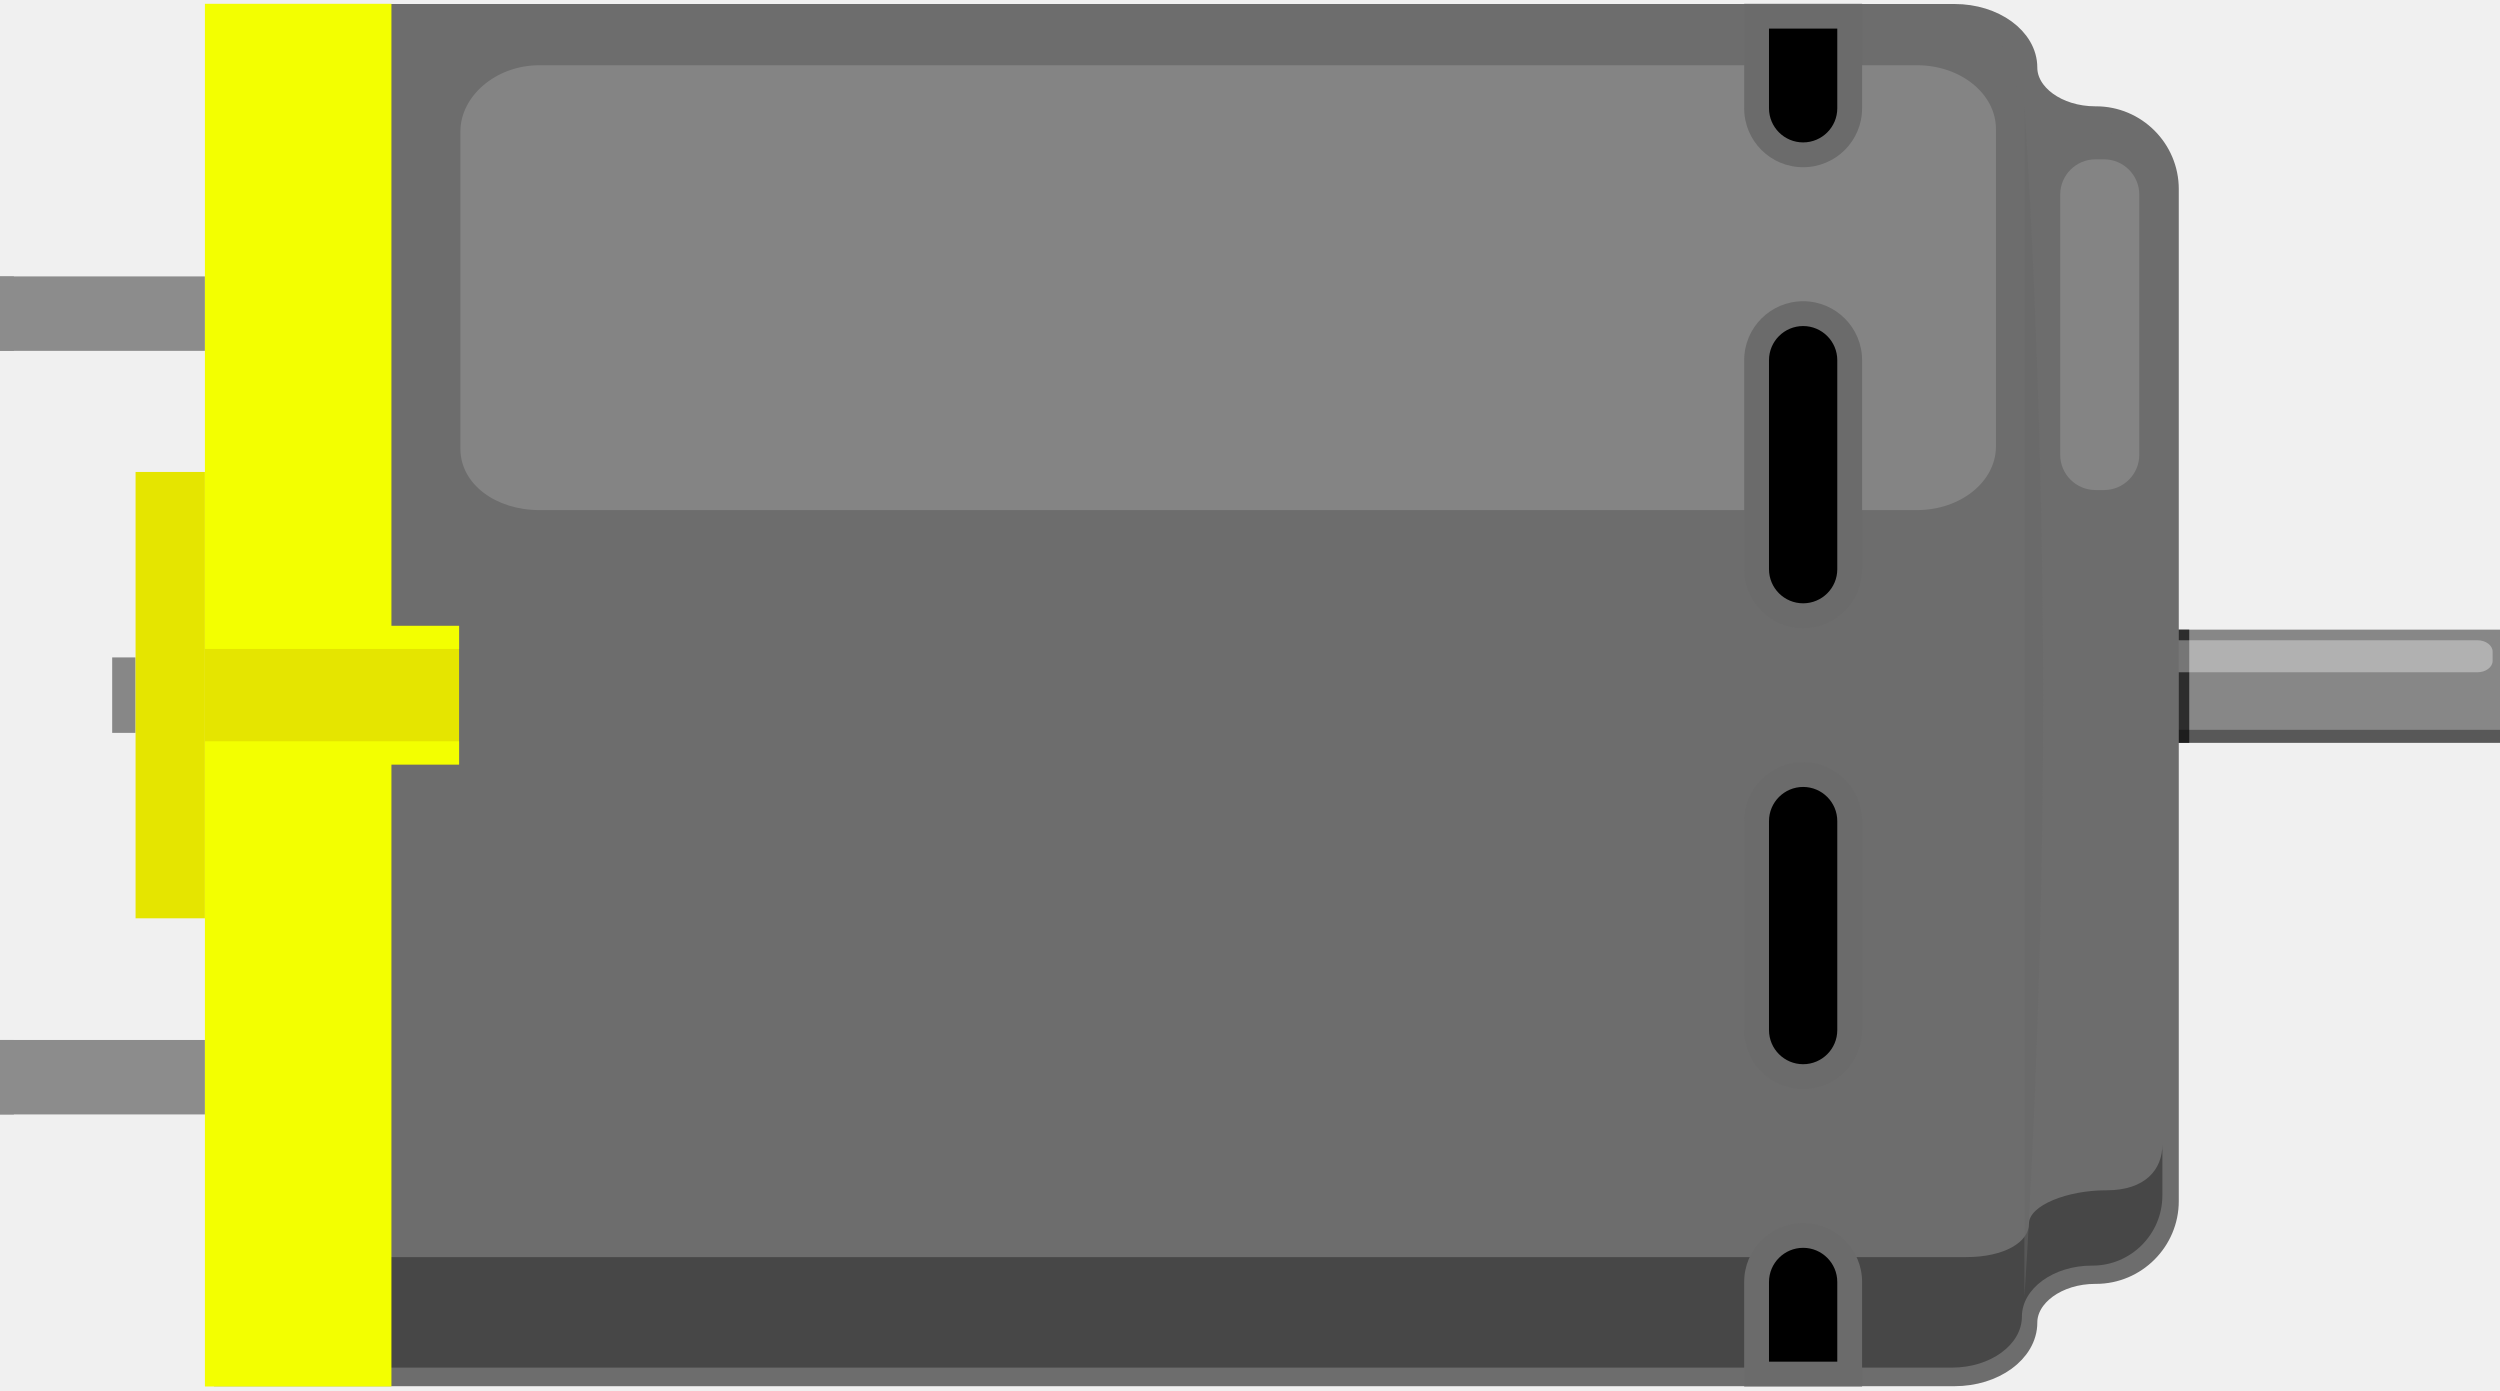
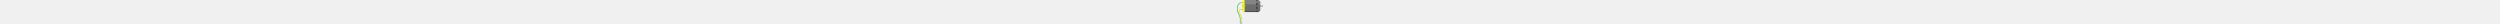
- <svg xmlns="http://www.w3.org/2000/svg" version="1.1" baseProfile="basic" id="Layer_1" x="0px" y="0px" width="1.39in" height="0.773in" viewBox="0 0 100.748 55.721" xml:space="preserve">
-   <rect id="connector0pin" y="10.986" fill="#8C8C8C" width="8.258" height="3" />
-   <rect id="connector1pin" y="41.757" fill="#8C8C8C" width="8.258" height="3" />
-   <rect id="connector0terminal" y="10.986" fill="#8C8C8C" width="0.559" height="3" />
-   <rect id="connector1terminal" y="41.757" fill="#8C8C8C" width="0.559" height="3" />
-   <g>
-     <path fill="#ED8F66" d="M9.811,10.968v2.992h9.36v-2.992H9.811z M12.102,13.531c-0.589,0-1.065-0.477-1.065-1.064   s0.478-1.068,1.065-1.068s1.067,0.479,1.067,1.068S12.69,13.531,12.102,13.531z" />
-     <path fill="#ED8F66" d="M9.811,41.761v2.992h9.36v-2.992H9.811z M12.102,44.326c-0.589,0-1.065-0.479-1.065-1.066   s0.478-1.066,1.065-1.066s1.067,0.479,1.067,1.066C13.169,43.847,12.69,44.326,12.102,44.326z" />
-   </g>
+ <svg xmlns="http://www.w3.org/2000/svg" version="1.1" baseProfile="basic" id="Layer_1" x="0px" y="0px" width="1.669in" height="1.515" viewBox="0 0 120.132 109.103" xml:space="preserve">
+   <rect id="connector0pin" x="13.439" y="100.847" fill="#8C8C8C" width="3" height="8.256" />
+   <rect id="connector1pin" x="20.636" y="100.847" fill="#8C8C8C" width="3" height="8.256" />
+   <rect id="connector0terminal" x="13.439" y="108.543" fill="#8C8C8C" width="3" height="0.56" />
+   <rect id="connector1terminal" x="20.636" y="108.543" fill="#8C8C8C" width="3" height="0.56" />
  <g id="breadboard">
    <g>
-       <rect x="87.773" y="25.221" fill="#878787" width="12.975" height="4.562" />
-       <rect x="87.773" y="25.221" fill="#2D2D2D" width="0.451" height="4.562" />
-       <rect x="87.773" y="29.258" opacity="0.35" width="12.975" height="0.522" />
-       <path opacity="0.35" fill="#FFFFFF" d="M100.451,26.478c0,0.255-0.275,0.461-0.617,0.461H87.396c-0.34,0-0.617-0.188-0.617-0.443    v-0.369c0-0.256,0.277-0.479,0.617-0.479h12.438c0.342,0,0.617,0.207,0.617,0.461V26.478z" />
+       <rect x="107.157" y="25.221" fill="#878787" width="12.975" height="4.562" />
+       <rect x="107.157" y="25.221" fill="#2D2D2D" width="0.451" height="4.562" />
+       <rect x="107.157" y="29.258" opacity="0.35" width="12.975" height="0.522" />
+       <path opacity="0.35" fill="#FFFFFF" d="M119.835,26.478c0,0.255-0.275,0.461-0.617,0.461H106.78c-0.34,0-0.617-0.188-0.617-0.443    v-0.369c0-0.256,0.277-0.479,0.617-0.479h12.438c0.342,0,0.617,0.207,0.617,0.461V26.478z" />
    </g>
    <g>
-       <path fill="#6D6D6D" stroke="#6D6D6D" d="M87.303,7.465c0-1.561-1.275-2.834-2.834-2.834h-0.031c-1.561,0-2.836-0.93-2.836-2.062    s-1.273-2.061-2.834-2.061H9.123v54.701h69.645c1.561,0,2.834-0.93,2.834-2.062s1.275-2.061,2.836-2.061h0.031    c1.559,0,2.834-1.275,2.834-2.836V7.465z" />
+       <path fill="#6D6D6D" stroke="#6D6D6D" d="M106.687,7.465c0-1.561-1.275-2.834-2.834-2.834h-0.031c-1.561,0-2.836-0.93-2.836-2.062    c0-1.132-1.273-2.061-2.834-2.061H28.507v54.701h69.645c1.561,0,2.834-0.93,2.834-2.062s1.275-2.061,2.836-2.061h0.031    c1.559,0,2.834-1.275,2.834-2.836V7.465L106.687,7.465z" />
    </g>
-     <path opacity="0.35" d="M84.896,47.815h-0.029c-1.551,0-3.102,0.606-3.102,1.346c0,0.738-0.982,1.346-2.531,1.346H14.836v4.453   h63.833c1.547,0,2.812-0.926,2.812-2.055s1.27-2.055,2.816-2.055h0.031c1.549,0,2.814-1.271,2.814-2.824v-2.061   C87.146,46.983,86.445,47.815,84.896,47.815z" />
-     <rect x="4.521" y="26.34" fill="#878787" width="0.94" height="3.041" />
-     <rect x="8.258" y="25.069" fill="#E5E500" width="10.242" height="5.584" />
+     <path opacity="0.35" d="M104.28,47.815h-0.029c-1.551,0-3.102,0.606-3.102,1.346c0,0.738-0.982,1.346-2.531,1.346H34.22v4.453   h63.833c1.547,0,2.812-0.926,2.812-2.055c0-1.129,1.27-2.055,2.816-2.055h0.031c1.549,0,2.814-1.271,2.814-2.824v-2.061   C106.53,46.983,105.829,47.815,104.28,47.815z" />
+     <rect x="23.905" y="26.34" fill="#878787" width="0.94" height="3.041" />
+     <rect x="27.642" y="25.069" fill="#E5E500" width="10.242" height="5.584" />
    <g>
-       <rect x="5.463" y="18.866" fill="#E5E500" width="2.795" height="17.988" />
-       <polygon fill="#F3FF00" points="15.774,25.069 15.774,0 8.258,0 8.258,26 18.5,26 18.5,29.719 8.258,29.719 8.258,55.721     15.774,55.721 15.774,30.653 18.5,30.653 18.5,25.069   " />
+       <rect x="24.847" y="18.866" fill="#E5E500" width="2.795" height="17.988" />
+       <polygon fill="#F3FF00" points="35.158,25.069 35.158,0 27.642,0 27.642,26 37.884,26 37.884,29.719 27.642,29.719 27.642,55.721     35.158,55.721 35.158,30.653 37.884,30.653 37.884,25.069   " />
    </g>
-     <path opacity="0.5" fill="#686868" d="M82.34,28.065c0,13.27-0.758,24.021-0.758,24.021V4.047   C81.582,4.047,82.34,14.803,82.34,28.065z" />
-     <path opacity="0.16" fill="#FFFFFF" d="M80.435,17.839c0,1.417-1.425,2.564-3.181,2.564H21.735c-1.757,0-3.181-1.049-3.181-2.467   V5.144c0-1.418,1.424-2.668,3.181-2.668h55.519c1.756,0,3.181,1.15,3.181,2.568V17.839z" />
+     <path opacity="0.5" fill="#686868" d="M101.724,28.065c0,13.27-0.758,24.021-0.758,24.021V4.047   C100.966,4.047,101.724,14.803,101.724,28.065z" />
+     <path opacity="0.16" fill="#FFFFFF" d="M99.819,17.839c0,1.417-1.425,2.564-3.181,2.564H41.119c-1.757,0-3.181-1.049-3.181-2.467   V5.144c0-1.418,1.424-2.668,3.181-2.668h55.519c1.756,0,3.181,1.15,3.181,2.568V17.839z" />
    <g opacity="0.16">
-       <path fill="#FFFFFF" d="M86.211,18.178c0,0.78-0.639,1.417-1.417,1.417h-0.352c-0.777,0-1.417-0.638-1.417-1.417V7.685    c0-0.78,0.64-1.417,1.417-1.417h0.352c0.778,0,1.417,0.638,1.417,1.417V18.178z" />
+       <path fill="#FFFFFF" d="M105.595,18.178c0,0.78-0.639,1.417-1.417,1.417h-0.352c-0.777,0-1.417-0.638-1.417-1.417V7.685    c0-0.78,0.64-1.417,1.417-1.417h0.352c0.778,0,1.417,0.638,1.417,1.417V18.178z" />
    </g>
    <g>
-       <path d="M72.665,24.66c-1.034,0-1.876-0.841-1.876-1.875v-8.422c0-1.035,0.842-1.877,1.876-1.877s1.876,0.842,1.876,1.877v8.422    C74.541,23.818,73.699,24.66,72.665,24.66L72.665,24.66z" />
-       <path fill="#6B6B6B" d="M72.665,12.986c0.759,0,1.376,0.618,1.376,1.377v8.422c0,0.76-0.617,1.375-1.376,1.375    s-1.376-0.615-1.376-1.375v-8.422C71.289,13.603,71.906,12.986,72.665,12.986 M72.665,11.986c-1.312,0-2.376,1.064-2.376,2.377    v8.422c0,1.312,1.062,2.375,2.376,2.375c1.312,0,2.376-1.062,2.376-2.375v-8.422C75.041,13.05,73.977,11.986,72.665,11.986    L72.665,11.986z" />
+       <path d="M92.049,24.66c-1.034,0-1.876-0.841-1.876-1.875v-8.422c0-1.035,0.842-1.877,1.876-1.877s1.876,0.842,1.876,1.877v8.422    C93.925,23.818,93.083,24.66,92.049,24.66L92.049,24.66z" />
+       <path fill="#6B6B6B" d="M92.049,12.986c0.759,0,1.376,0.618,1.376,1.377v8.422c0,0.76-0.617,1.375-1.376,1.375    s-1.376-0.615-1.376-1.375v-8.422C90.673,13.603,91.29,12.986,92.049,12.986 M92.049,11.986c-1.312,0-2.376,1.064-2.376,2.377    v8.422c0,1.312,1.062,2.375,2.376,2.375c1.312,0,2.376-1.062,2.376-2.375v-8.422C94.425,13.05,93.361,11.986,92.049,11.986    L92.049,11.986z" />
    </g>
    <g>
-       <path d="M72.665,43.234c-1.034,0-1.876-0.842-1.876-1.876v-8.421c0-1.035,0.842-1.877,1.876-1.877s1.876,0.842,1.876,1.877v8.421    C74.541,42.392,73.699,43.234,72.665,43.234L72.665,43.234z" />
-       <path fill="#6B6B6B" d="M72.665,31.56c0.759,0,1.376,0.618,1.376,1.377v8.421c0,0.759-0.617,1.376-1.376,1.376    s-1.376-0.617-1.376-1.376v-8.421C71.289,32.178,71.906,31.56,72.665,31.56 M72.665,30.56c-1.312,0-2.376,1.064-2.376,2.377v8.421    c0,1.312,1.062,2.376,2.376,2.376c1.312,0,2.376-1.062,2.376-2.376v-8.421C75.041,31.625,73.977,30.56,72.665,30.56L72.665,30.56z    " />
+       <path d="M92.049,43.234c-1.034,0-1.876-0.842-1.876-1.876v-8.421c0-1.035,0.842-1.877,1.876-1.877s1.876,0.842,1.876,1.877v8.421    C93.925,42.392,93.083,43.234,92.049,43.234L92.049,43.234z" />
+       <path fill="#6B6B6B" d="M92.049,31.56c0.759,0,1.376,0.618,1.376,1.377v8.421c0,0.759-0.617,1.376-1.376,1.376    s-1.376-0.617-1.376-1.376v-8.421C90.673,32.178,91.29,31.56,92.049,31.56 M92.049,30.56c-1.312,0-2.376,1.064-2.376,2.377v8.421    c0,1.312,1.062,2.376,2.376,2.376c1.312,0,2.376-1.062,2.376-2.376v-8.421C94.425,31.625,93.361,30.56,92.049,30.56L92.049,30.56z    " />
    </g>
    <g>
-       <path d="M72.665,6.086c-1.034,0-1.876-0.843-1.876-1.875V0.5h3.752v3.711C74.541,5.245,73.699,6.086,72.665,6.086L72.665,6.086z" />
-       <path fill="#6B6B6B" d="M74.041,1v3.211c0,0.758-0.617,1.375-1.376,1.375s-1.376-0.617-1.376-1.375V1H74.041 M75.041,0h-4.752    v4.211c0,1.312,1.062,2.375,2.376,2.375c1.312,0,2.376-1.063,2.376-2.375V0L75.041,0z" />
+       <path d="M92.049,6.086c-1.034,0-1.876-0.843-1.876-1.875V0.5h3.752v3.711C93.925,5.245,93.083,6.086,92.049,6.086L92.049,6.086z" />
+       <path fill="#6B6B6B" d="M93.425,1v3.211c0,0.758-0.617,1.375-1.376,1.375s-1.376-0.617-1.376-1.375V1H93.425 M94.425,0h-4.752    v4.211c0,1.312,1.062,2.375,2.376,2.375c1.312,0,2.376-1.063,2.376-2.375V0L94.425,0z" />
    </g>
    <g>
-       <path d="M70.789,55.221V51.51c0-1.035,0.842-1.877,1.876-1.877s1.876,0.842,1.876,1.877v3.711H70.789z" />
-       <path fill="#6B6B6B" d="M72.665,50.133c0.759,0,1.376,0.618,1.376,1.377v3.211h-2.752V51.51    C71.289,50.751,71.906,50.133,72.665,50.133 M72.665,49.133c-1.312,0-2.376,1.062-2.376,2.377v4.211h4.752V51.51    C75.041,50.198,73.977,49.133,72.665,49.133L72.665,49.133z" />
+       <path d="M90.173,55.221V51.51c0-1.035,0.842-1.877,1.876-1.877s1.876,0.842,1.876,1.877v3.711H90.173z" />
+       <path fill="#6B6B6B" d="M92.049,50.133c0.759,0,1.376,0.618,1.376,1.377v3.211h-2.752V51.51    C90.673,50.751,91.29,50.133,92.049,50.133 M92.049,49.133c-1.312,0-2.376,1.062-2.376,2.377v4.211h4.752V51.51    C94.425,50.198,93.361,49.133,92.049,49.133L92.049,49.133z" />
+     </g>
+     <g id="wires">
+       <path fill="#ED8F66" d="M19.884,10.438l-0.5,0.548v3l0.559,0.548h7.699v-4.097L19.884,10.438L19.884,10.438z M21.443,13.836    c-0.746,0-1.35-0.604-1.35-1.35c0-0.746,0.604-1.35,1.35-1.35s1.35,0.604,1.35,1.35C22.793,13.232,22.189,13.836,21.443,13.836z" />
+       <path fill="#ED8F66" d="M19.884,41.208l-0.5,0.549v3l0.559,0.548h7.699v-4.097H19.884z M21.443,44.607    c-0.746,0-1.35-0.604-1.35-1.35s0.604-1.35,1.35-1.35s1.35,0.604,1.35,1.35S22.189,44.607,21.443,44.607z" />
+       <rect x="19.213" y="11.52" fill="#8C8C8C" width="1.919" height="2.062" />
+       <rect x="19.213" y="42.226" fill="#8C8C8C" width="1.919" height="2.062" />
+       <path fill="none" stroke="#FFD500" stroke-width="3" d="M22.179,100.847V88.083c0-16.772-12.667-25.445-12.667-36.026    c0-8.66,4.045-8.8,9.709-8.8" />
+       <path fill="none" stroke="#32BF4F" stroke-width="3" d="M14.938,100.847c0-4.249,0-12.764,0-12.764    C14.938,69.21,1.5,62.171,1.5,41.573c0-24.356,13.594-29.022,17.821-29.022" />
    </g>
  </g>
</svg>
